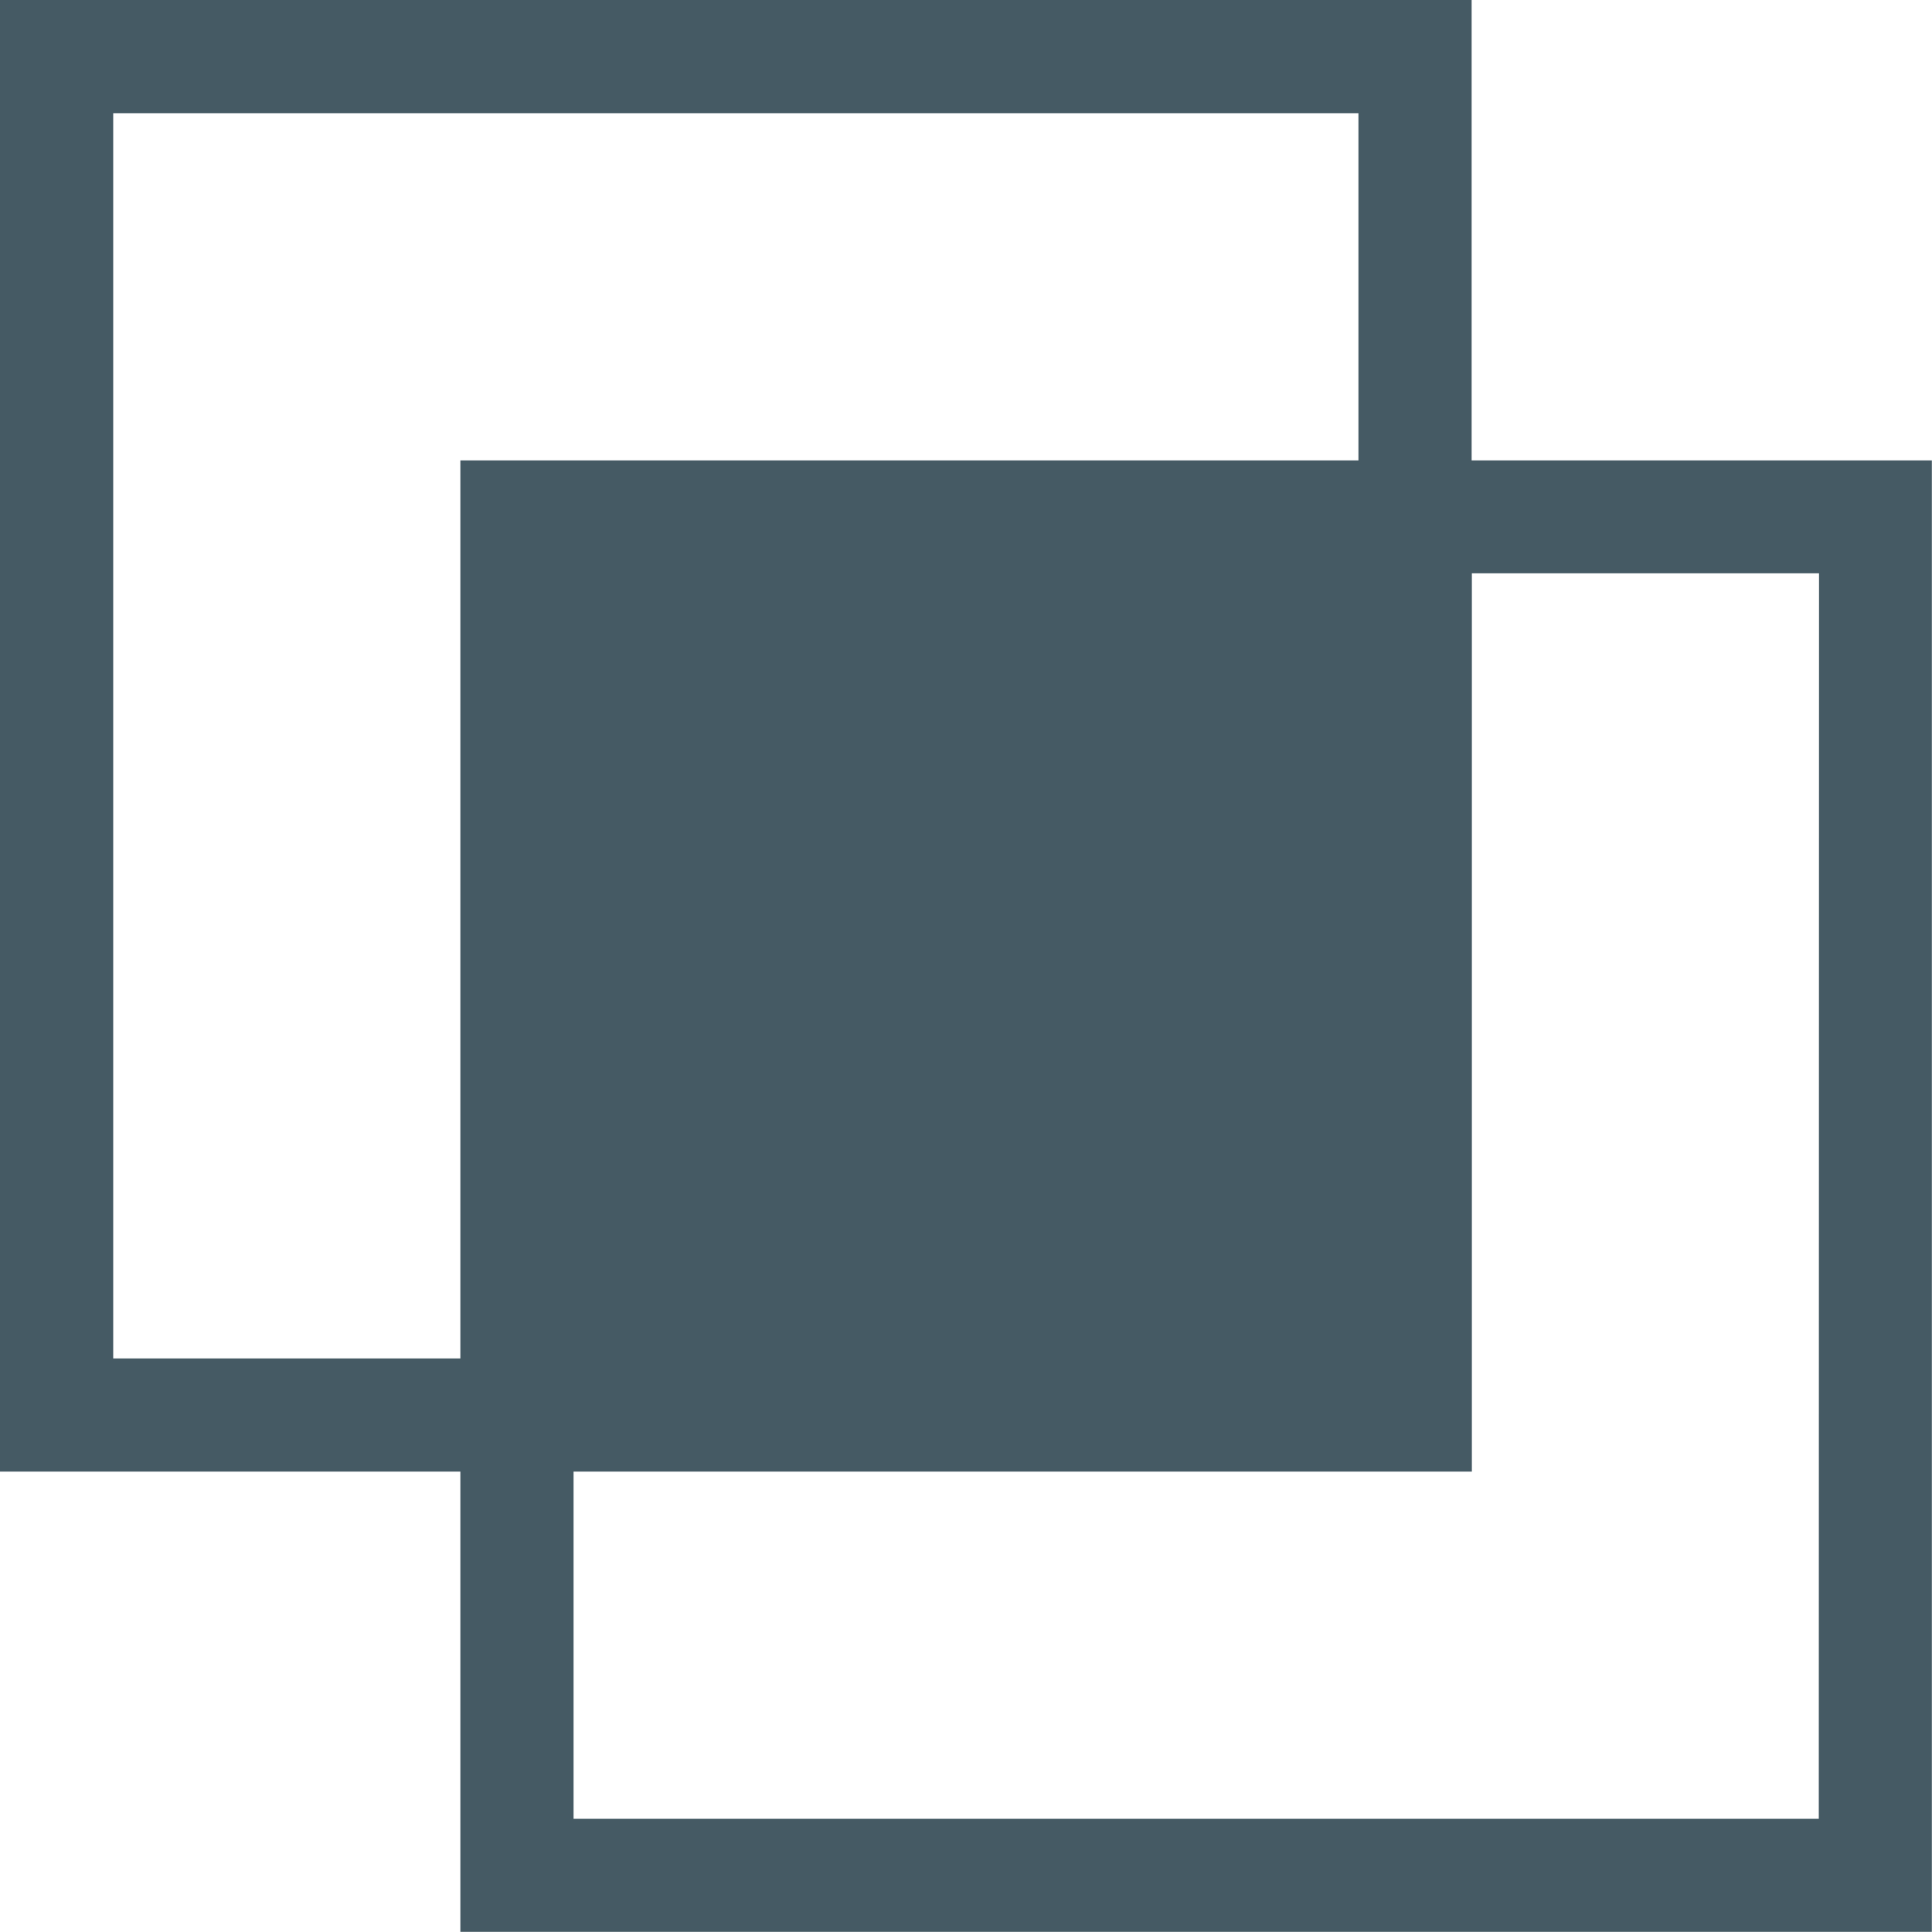
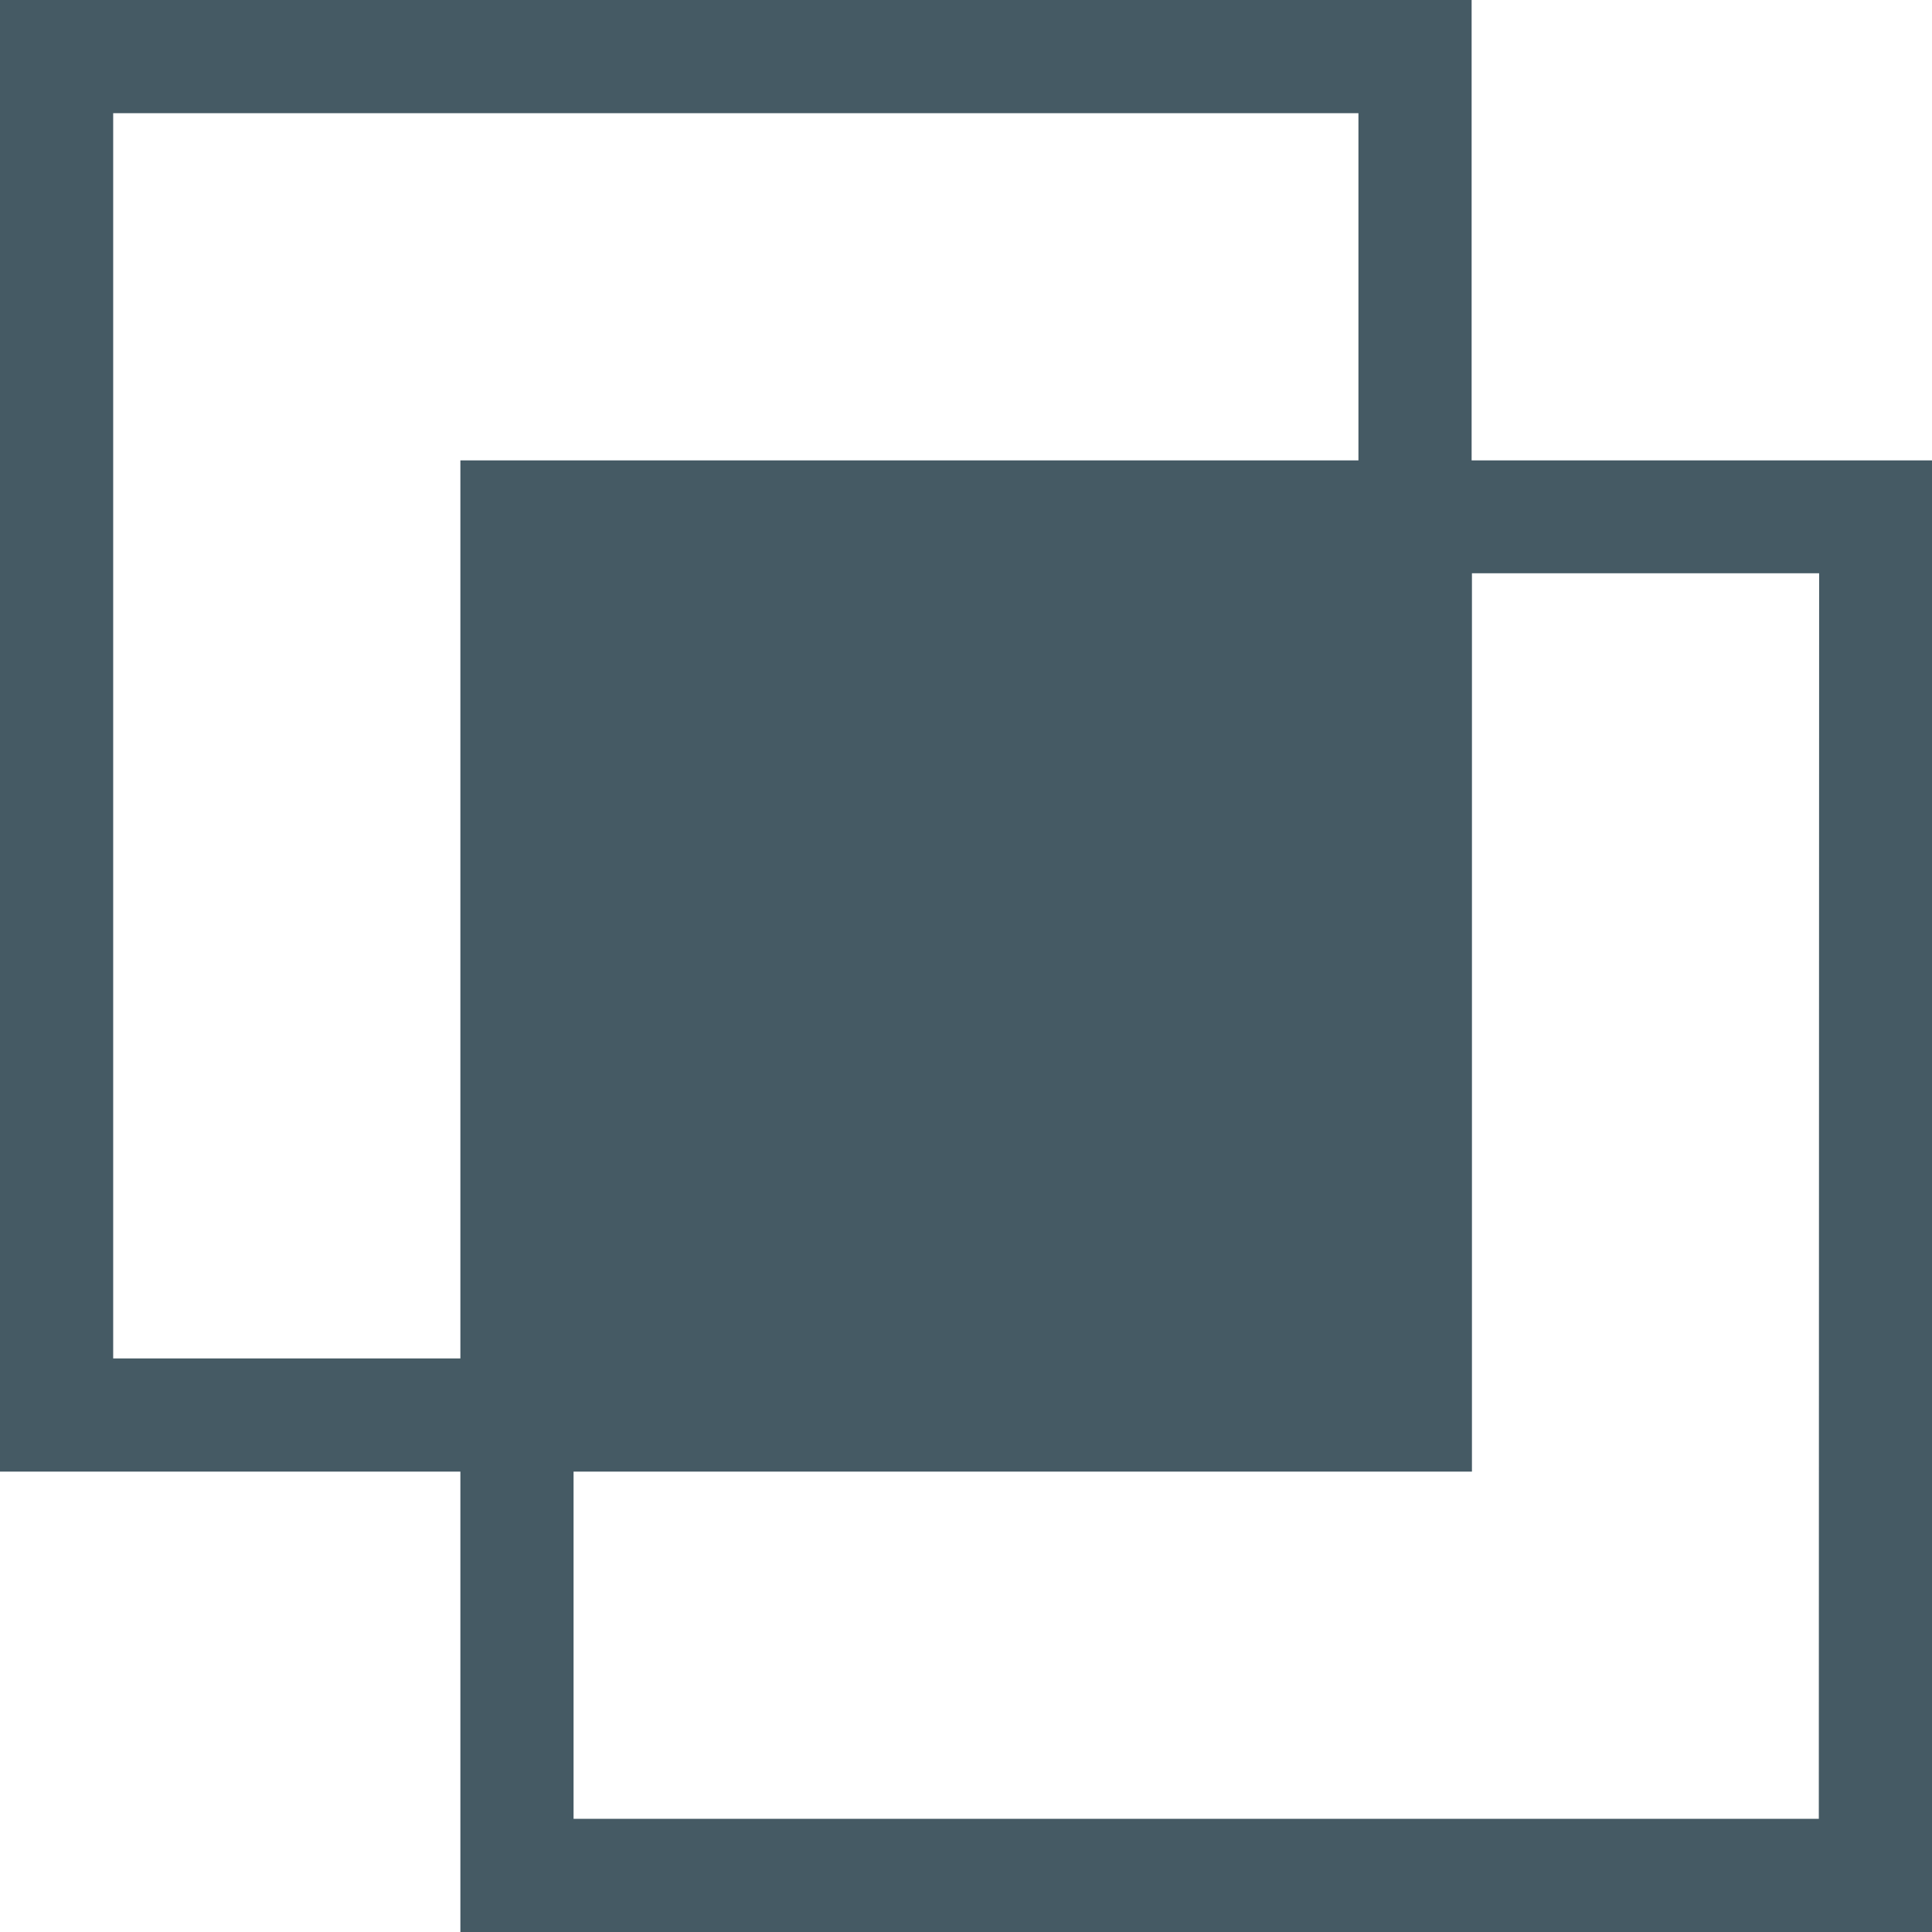
- <svg xmlns="http://www.w3.org/2000/svg" id="merge" width="40.003" height="40.003" viewBox="0 0 40.003 40.003">
-   <g id="Group_194" data-name="Group 194">
-     <path id="Path_180" data-name="Path 180" d="M30.471,9.532V0H0V30.471H9.532V40H40V9.532ZM9.532,28.127H2.344V2.344H28.127V9.532H9.532Zm28.127,9.532H11.876V30.471h18.6v-18.6h7.188Z" fill="#455a64" />
+ <svg xmlns="http://www.w3.org/2000/svg" width="24pt" height="24pt" viewBox="0 0 24 24" version="1.1">
+   <g id="surface1">
+     <path style=" stroke:none;fill-rule:nonzero;fill:rgb(27.059%,35.294%,39.216%);fill-opacity:1;" d="M 18.281 5.719 L 18.281 0 L 0 0 L 0 18.281 L 5.719 18.281 L 5.719 24 L 24 24 L 24 5.719 Z M 5.719 16.875 L 1.406 16.875 L 1.406 1.406 L 16.875 1.406 L 16.875 5.719 L 5.719 5.719 Z M 22.594 22.594 L 7.125 22.594 L 7.125 18.281 L 18.285 18.281 L 18.285 7.121 L 22.598 7.121 Z M 22.594 22.594 " />
  </g>
</svg>
